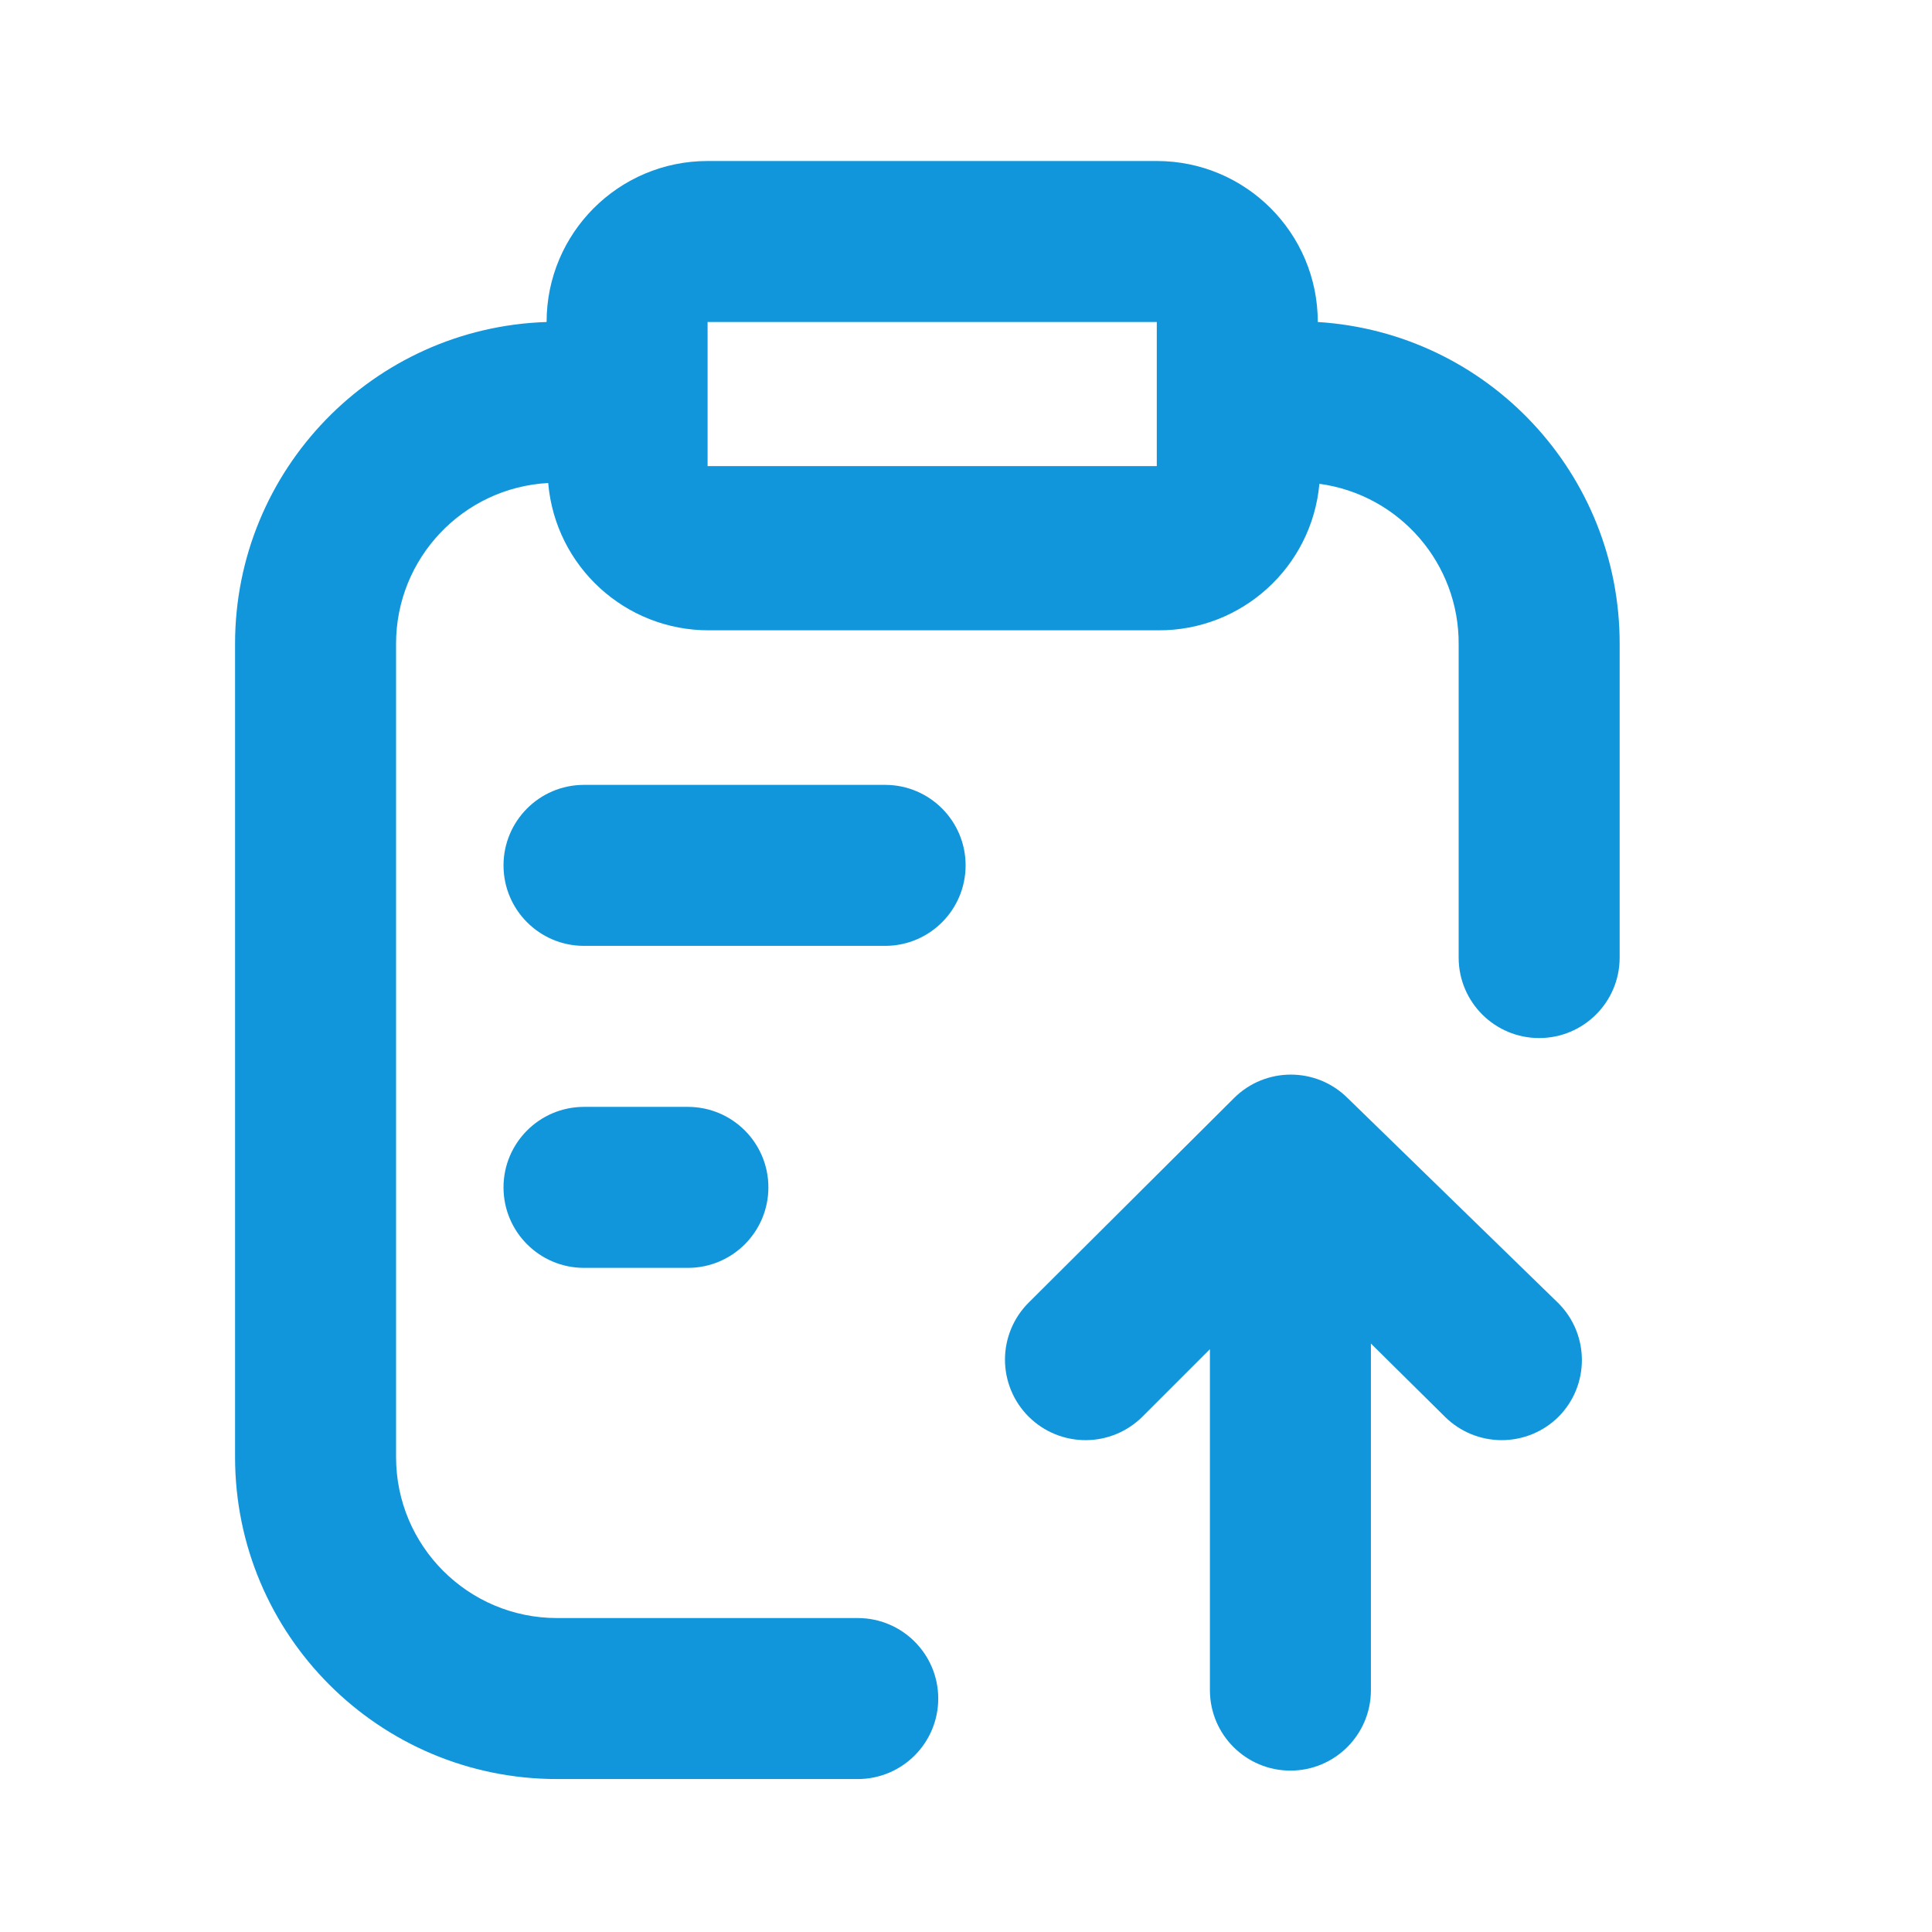
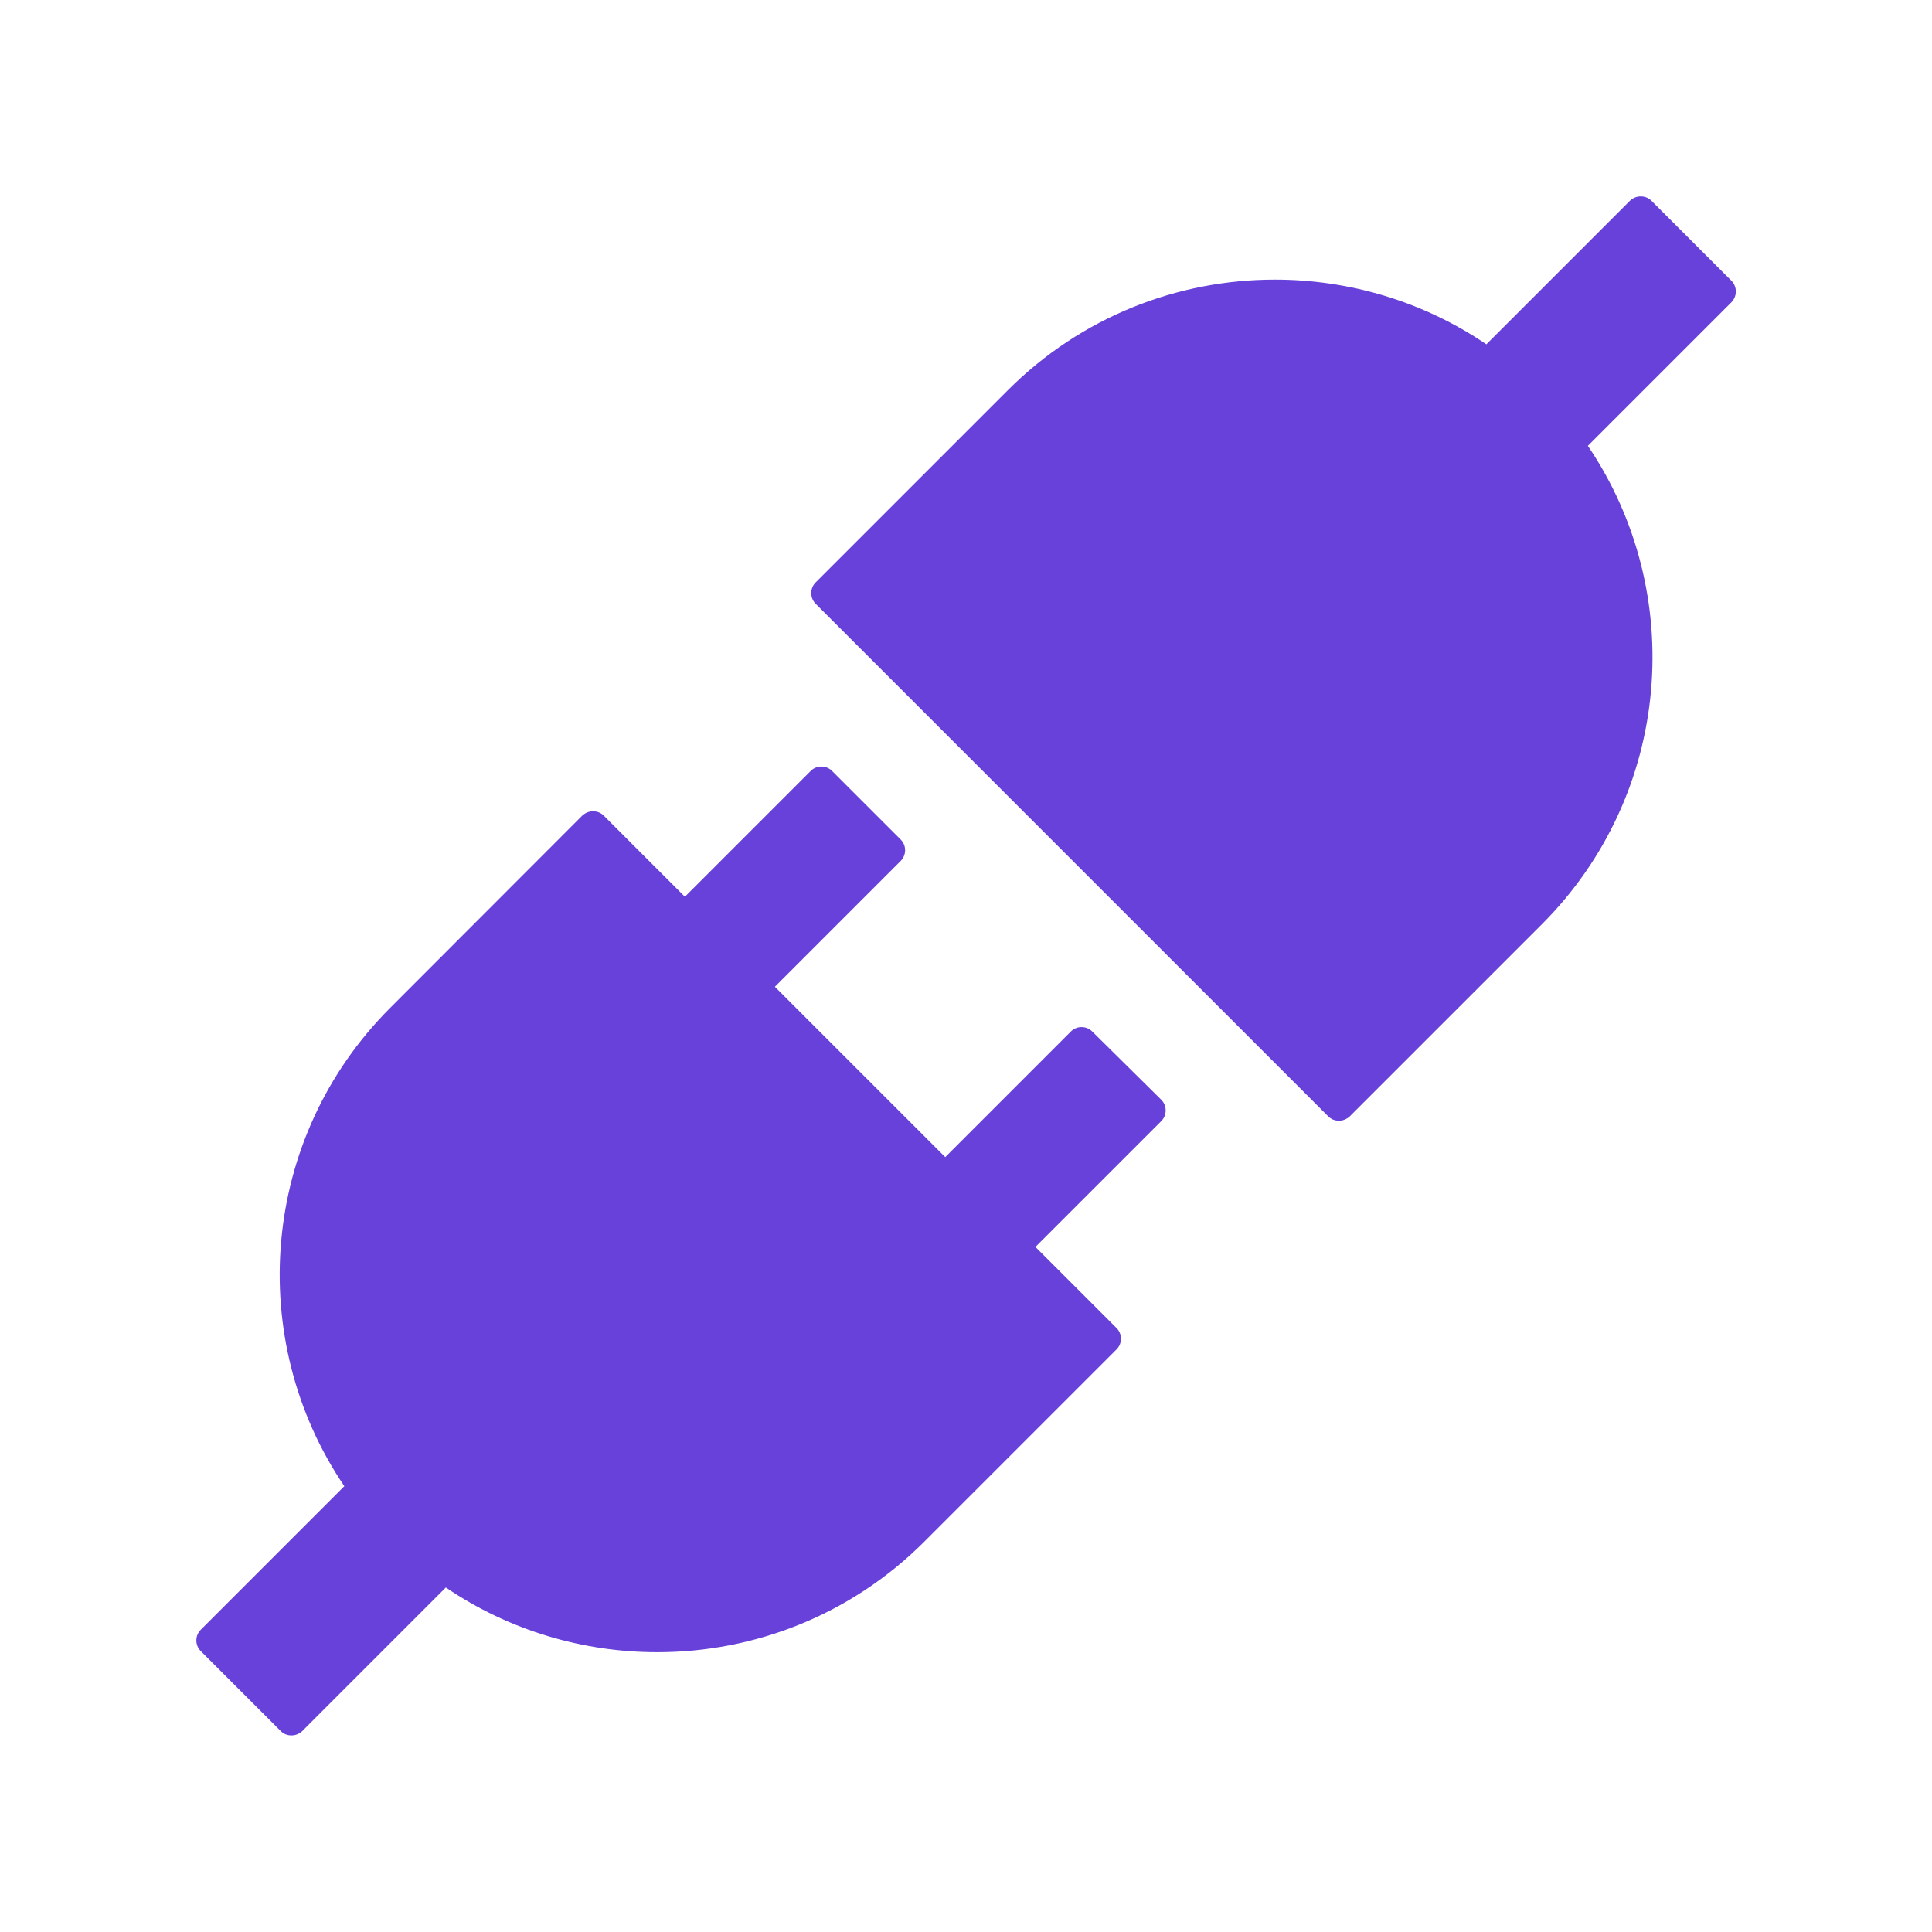
- <svg xmlns="http://www.w3.org/2000/svg" t="1653975895429" class="icon" viewBox="0 0 1024 1024" version="1.1" p-id="646" width="200" height="200">
-   <defs>
-     <style type="text/css">@font-face { font-family: feedback-iconfont; src: url("//at.alicdn.com/t/font_1031158_u69w8yhxdu.woff2?t=1630033759944") format("woff2"), url("//at.alicdn.com/t/font_1031158_u69w8yhxdu.woff?t=1630033759944") format("woff"), url("//at.alicdn.com/t/font_1031158_u69w8yhxdu.ttf?t=1630033759944") format("truetype"); }
- </style>
-   </defs>
-   <path d="M714.24 581.973a42.667 42.667 0 0 0-60.16 0l-108.8 108.373a42.667 42.667 0 0 0 0 60.587 42.667 42.667 0 0 0 30.293 12.373 42.667 42.667 0 0 0 29.867-12.373l35.84-35.84V896a42.667 42.667 0 0 0 85.333 0v-183.893l39.253 38.827a42.667 42.667 0 0 0 29.867 12.373 42.667 42.667 0 0 0 30.293-12.373 42.667 42.667 0 0 0 0-60.16z" fill="#1296db" p-id="647" />
-   <path d="M698.453 170.667a85.333 85.333 0 0 0-85.333-85.333H375.04a85.333 85.333 0 0 0-85.333 85.333 170.667 170.667 0 0 0-165.12 170.667v430.933a170.667 170.667 0 0 0 170.667 170.667h159.573a42.667 42.667 0 0 0 0-85.333H295.253a85.333 85.333 0 0 1-85.333-85.333V341.333a85.333 85.333 0 0 1 80.64-85.333 85.333 85.333 0 0 0 85.333 78.08h238.08a85.333 85.333 0 0 0 85.333-77.653 85.333 85.333 0 0 1 73.813 85.333v165.973a42.667 42.667 0 0 0 85.333 0V341.333a170.667 170.667 0 0 0-160-170.667zM375.04 247.04V170.667h238.08v76.373z" fill="#1296db" p-id="648" />
-   <path d="M469.333 416H309.333a42.667 42.667 0 0 0 0 85.333H469.333a42.667 42.667 0 0 0 0-85.333zM309.333 586.667a42.667 42.667 0 0 0 0 85.333h55.467a42.667 42.667 0 0 0 0-85.333z" fill="#1296db" p-id="649" />
+ <svg xmlns="http://www.w3.org/2000/svg" t="1670334534425" class="icon" viewBox="0 0 1024 1024" version="1.1" p-id="16556" width="200" height="200">
+   <path d="M917.7 148.8l-42.4-42.4c-1.6-1.6-3.6-2.3-5.7-2.3s-4.1 0.8-5.7 2.3l-76.1 76.1c-33.7-22.9-72.9-34.3-112.1-34.3-51.2 0-102.4 19.5-141.5 58.6L432.3 308.7c-3.1 3.1-3.1 8.2 0 11.3L704 591.7c1.6 1.6 3.6 2.3 5.7 2.3 2 0 4.1-0.8 5.7-2.3l101.9-101.9c68.9-69 77-175.7 24.3-253.5l76.1-76.1c3.1-3.2 3.1-8.3 0-11.4zM578.9 546.7c-3.1-3.1-8.2-3.1-11.3 0L501 613.3 410.7 523l66.7-66.7c3.1-3.1 3.1-8.2 0-11.3L441 408.6c-3.1-3.1-8.2-3.1-11.3 0L363 475.3l-43-43c-1.6-1.6-3.6-2.3-5.7-2.3-2 0-4.1 0.8-5.7 2.3L206.8 534.2c-68.9 68.9-77 175.7-24.3 253.5l-76.1 76.1c-3.1 3.1-3.1 8.2 0 11.3l42.4 42.4c1.6 1.6 3.6 2.3 5.7 2.3s4.1-0.8 5.7-2.3l76.1-76.1c33.7 22.9 72.9 34.3 112.1 34.3 51.2 0 102.4-19.5 141.5-58.6l101.9-101.9c3.1-3.1 3.1-8.2 0-11.3l-43-43 66.7-66.7c3.1-3.1 3.1-8.2 0-11.3l-36.6-36.2z" p-id="16557" fill="#6741d9" />
</svg>
